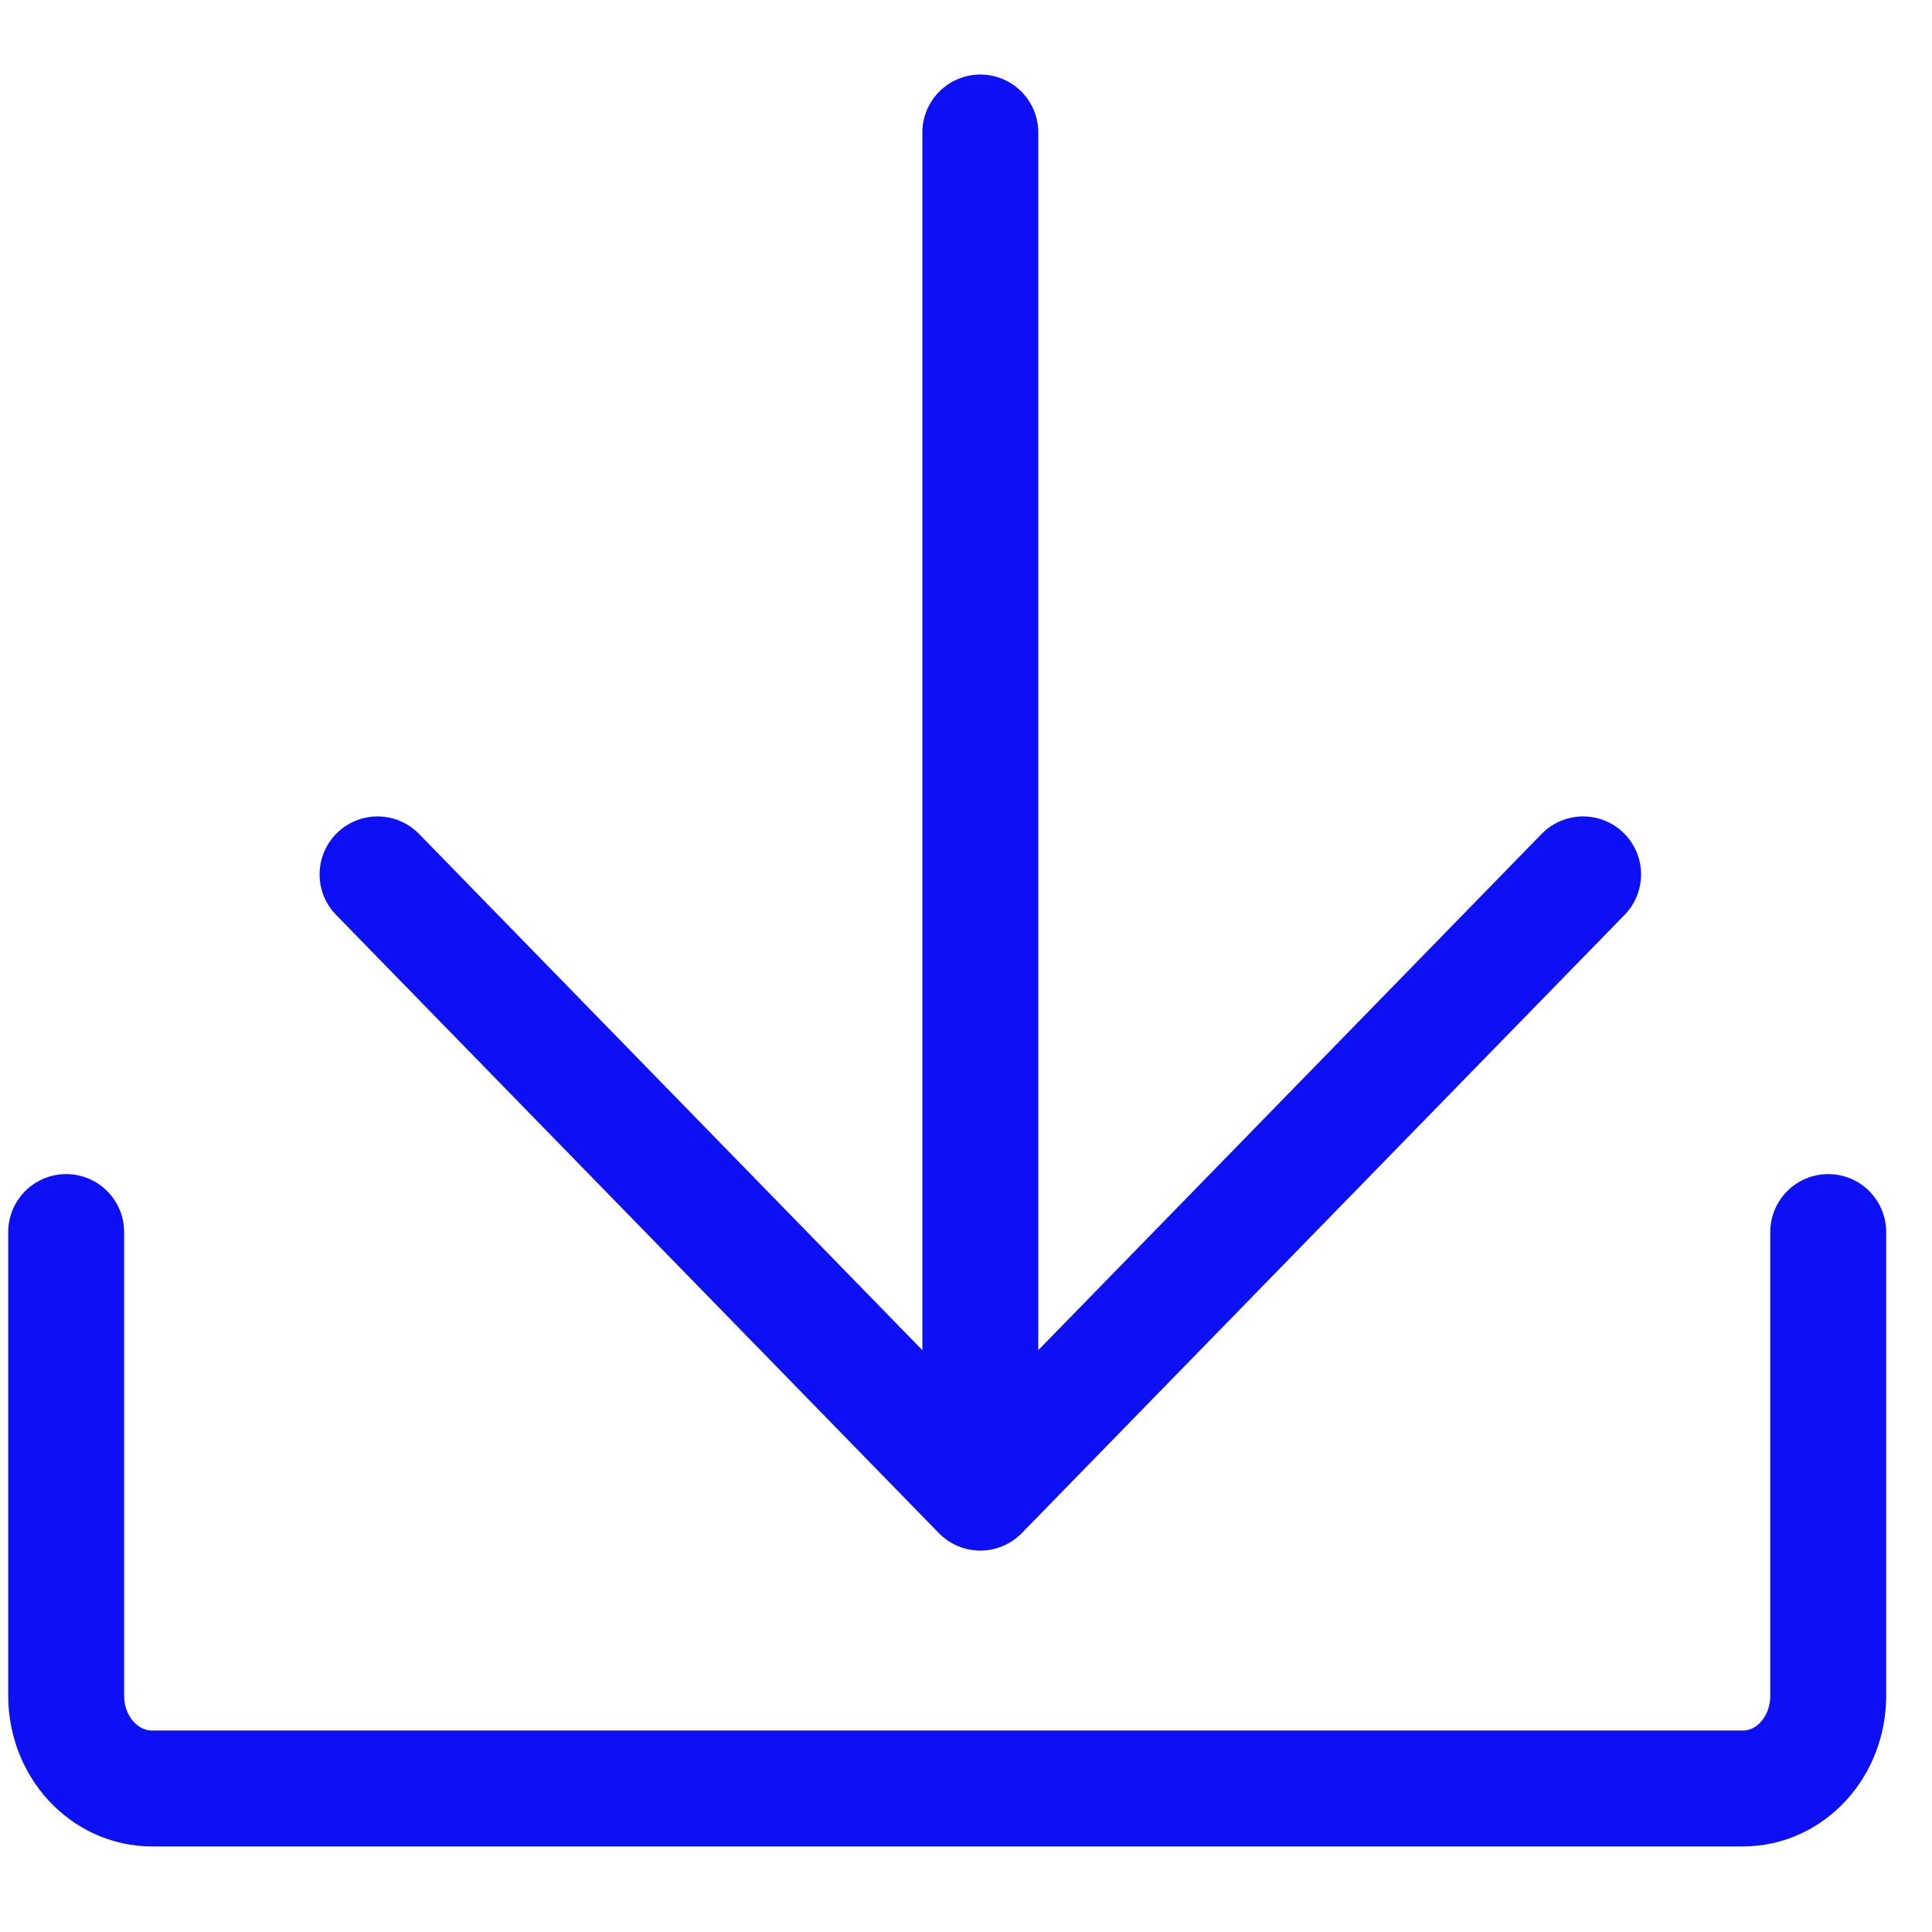
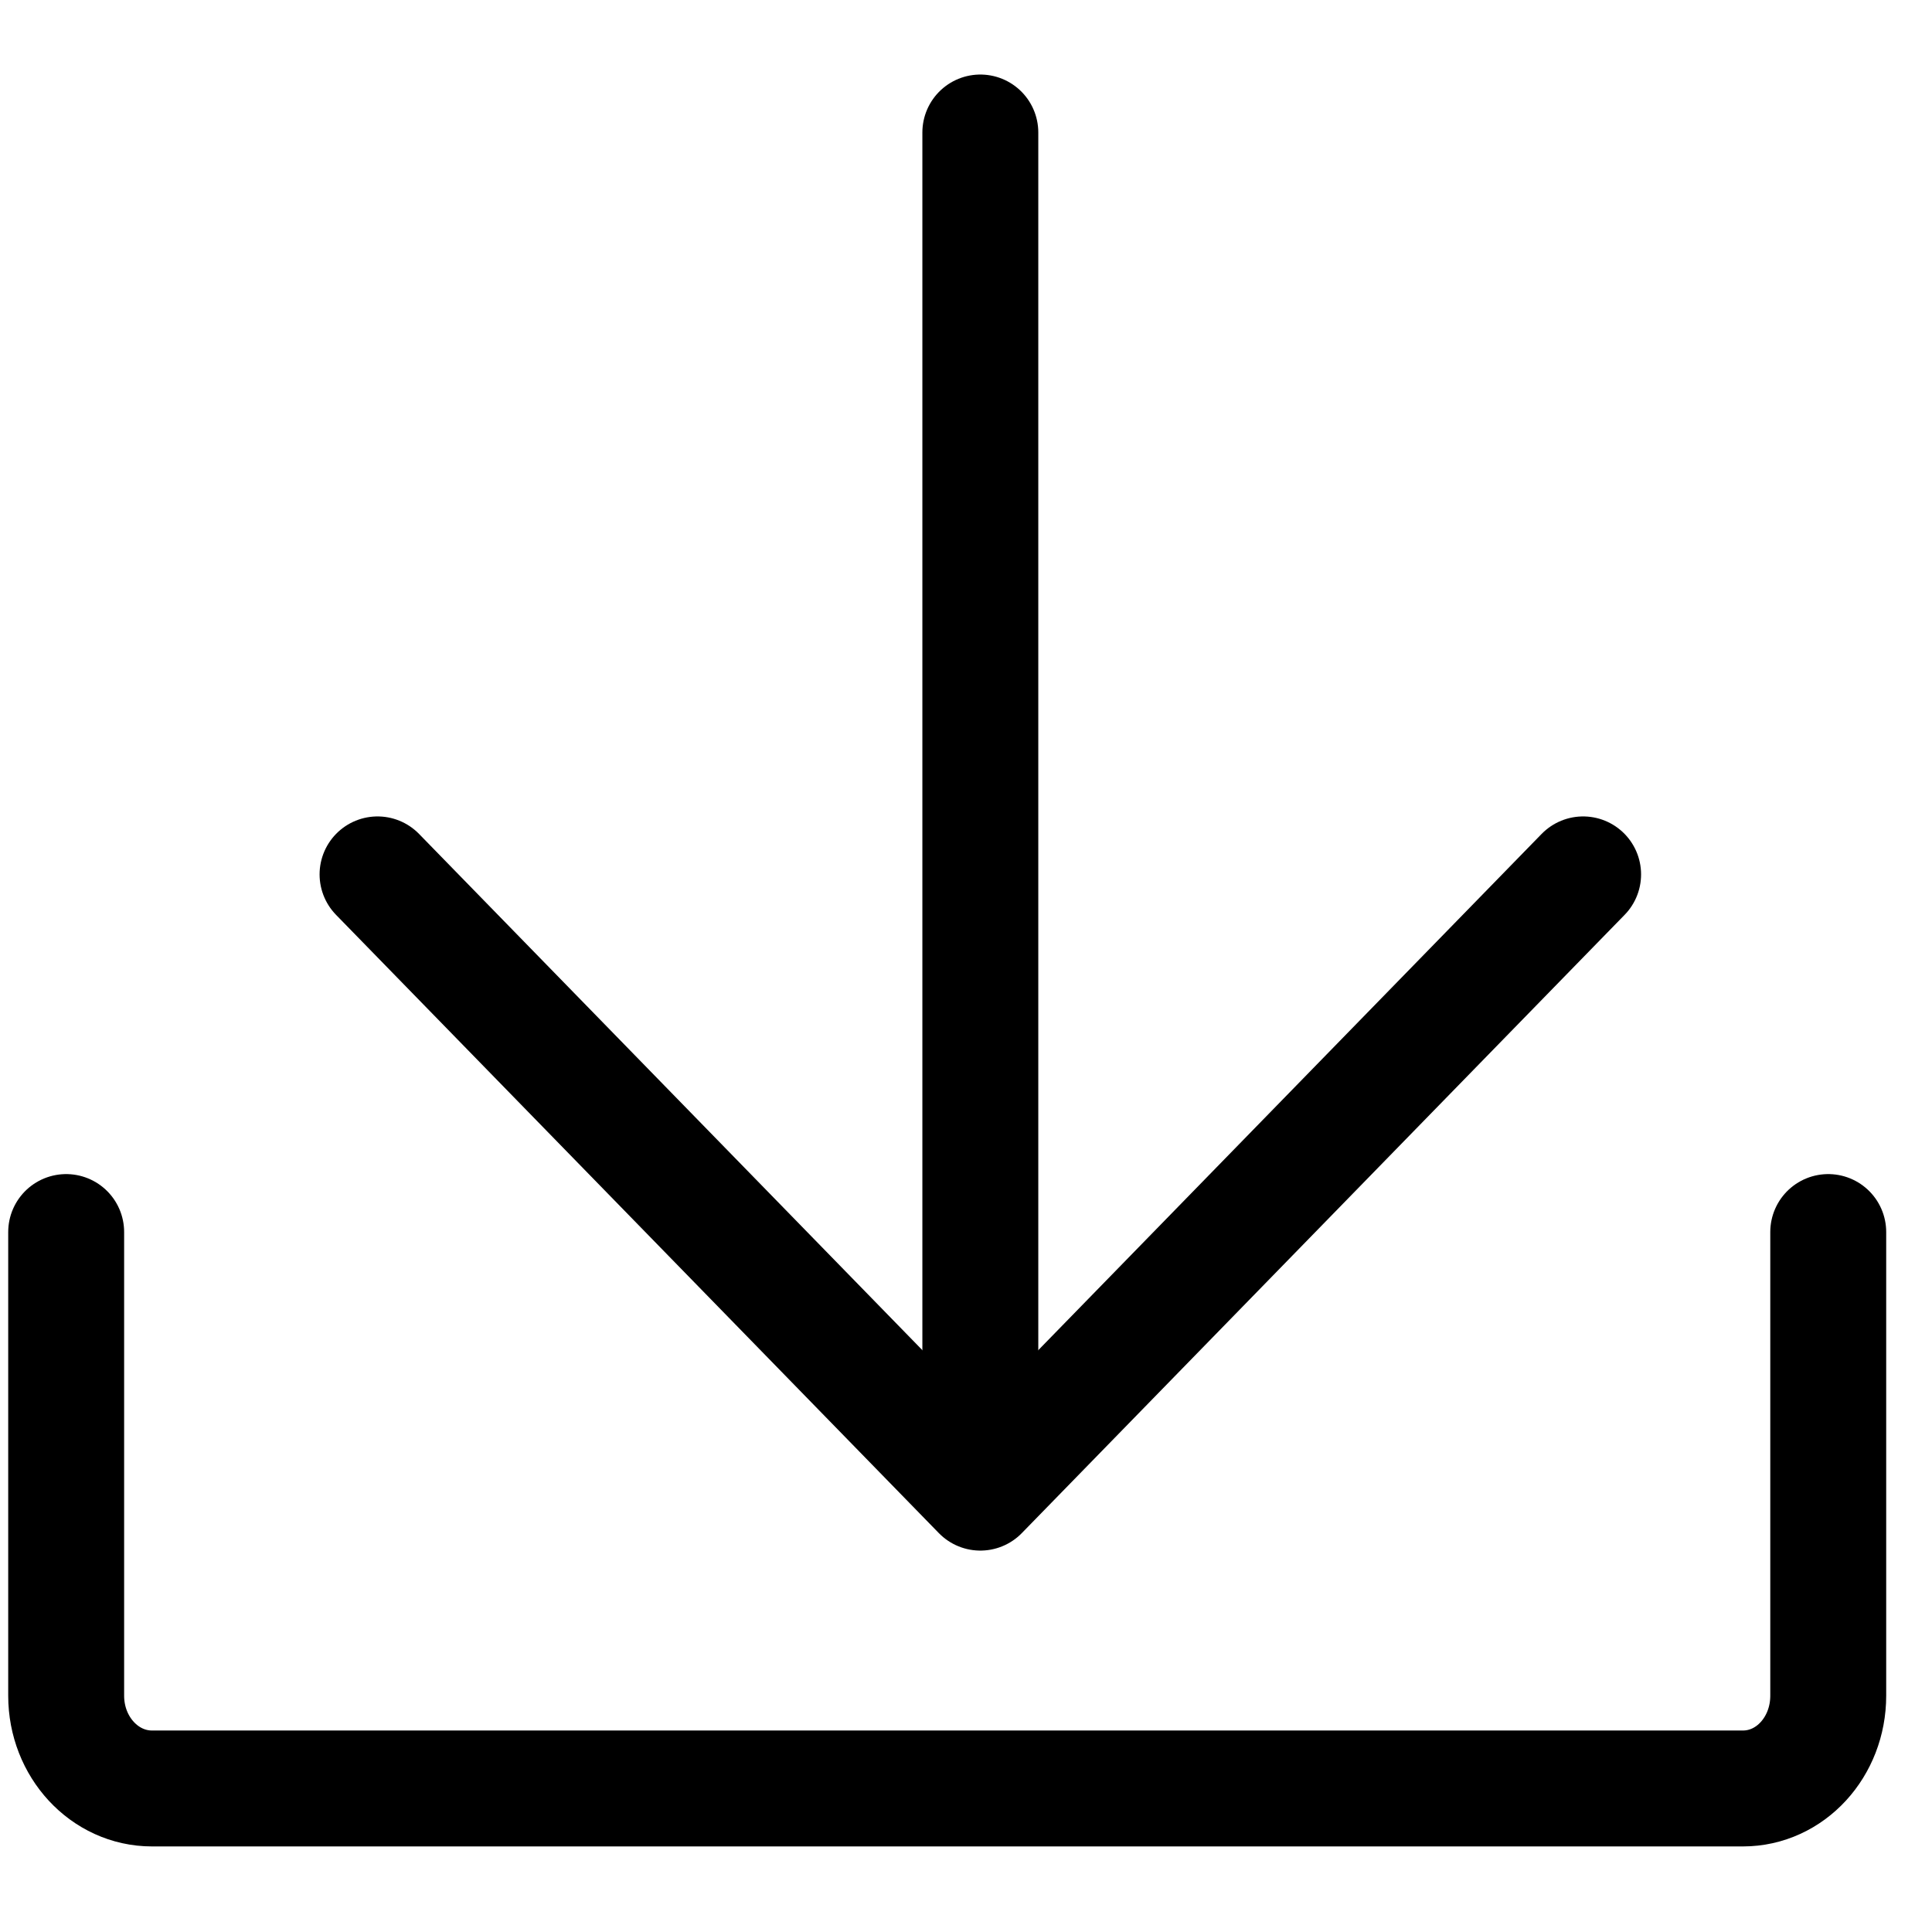
<svg xmlns="http://www.w3.org/2000/svg" version="1.1" width="24" height="24" viewBox="0 0 24 24">
-   <path fill="none" stroke="#0d10f3" stroke-width="1.44" stroke-miterlimit="4" stroke-linecap="round" stroke-linejoin="round" d="M22.711 15.305v5.76c0 0.636-0.471 1.152-1.060 1.152h-19.763c-0.589 0-1.066-0.516-1.066-1.152v-5.76" />
-   <path fill="none" stroke="#0d10f3" stroke-width="1.44" stroke-miterlimit="4" stroke-linecap="round" stroke-linejoin="round" d="M12.178 17.774v-16.128" />
-   <path fill="none" stroke="#0d10f3" stroke-width="1.44" stroke-miterlimit="4" stroke-linecap="round" stroke-linejoin="round" d="M19.666 10.862l-7.488 7.68-7.488-7.68" />
+   <path fill="none" stroke="currentColor" stroke-width="1.44" stroke-miterlimit="4" stroke-linecap="round" stroke-linejoin="round" d="M22.711 15.305v5.76c0 0.636-0.471 1.152-1.060 1.152h-19.763c-0.589 0-1.066-0.516-1.066-1.152v-5.76" />
+   <path fill="none" stroke="currentColor" stroke-width="1.44" stroke-miterlimit="4" stroke-linecap="round" stroke-linejoin="round" d="M12.178 17.774v-16.128" />
+   <path fill="none" stroke="currentColor" stroke-width="1.44" stroke-miterlimit="4" stroke-linecap="round" stroke-linejoin="round" d="M19.666 10.862l-7.488 7.68-7.488-7.68" />
</svg>
